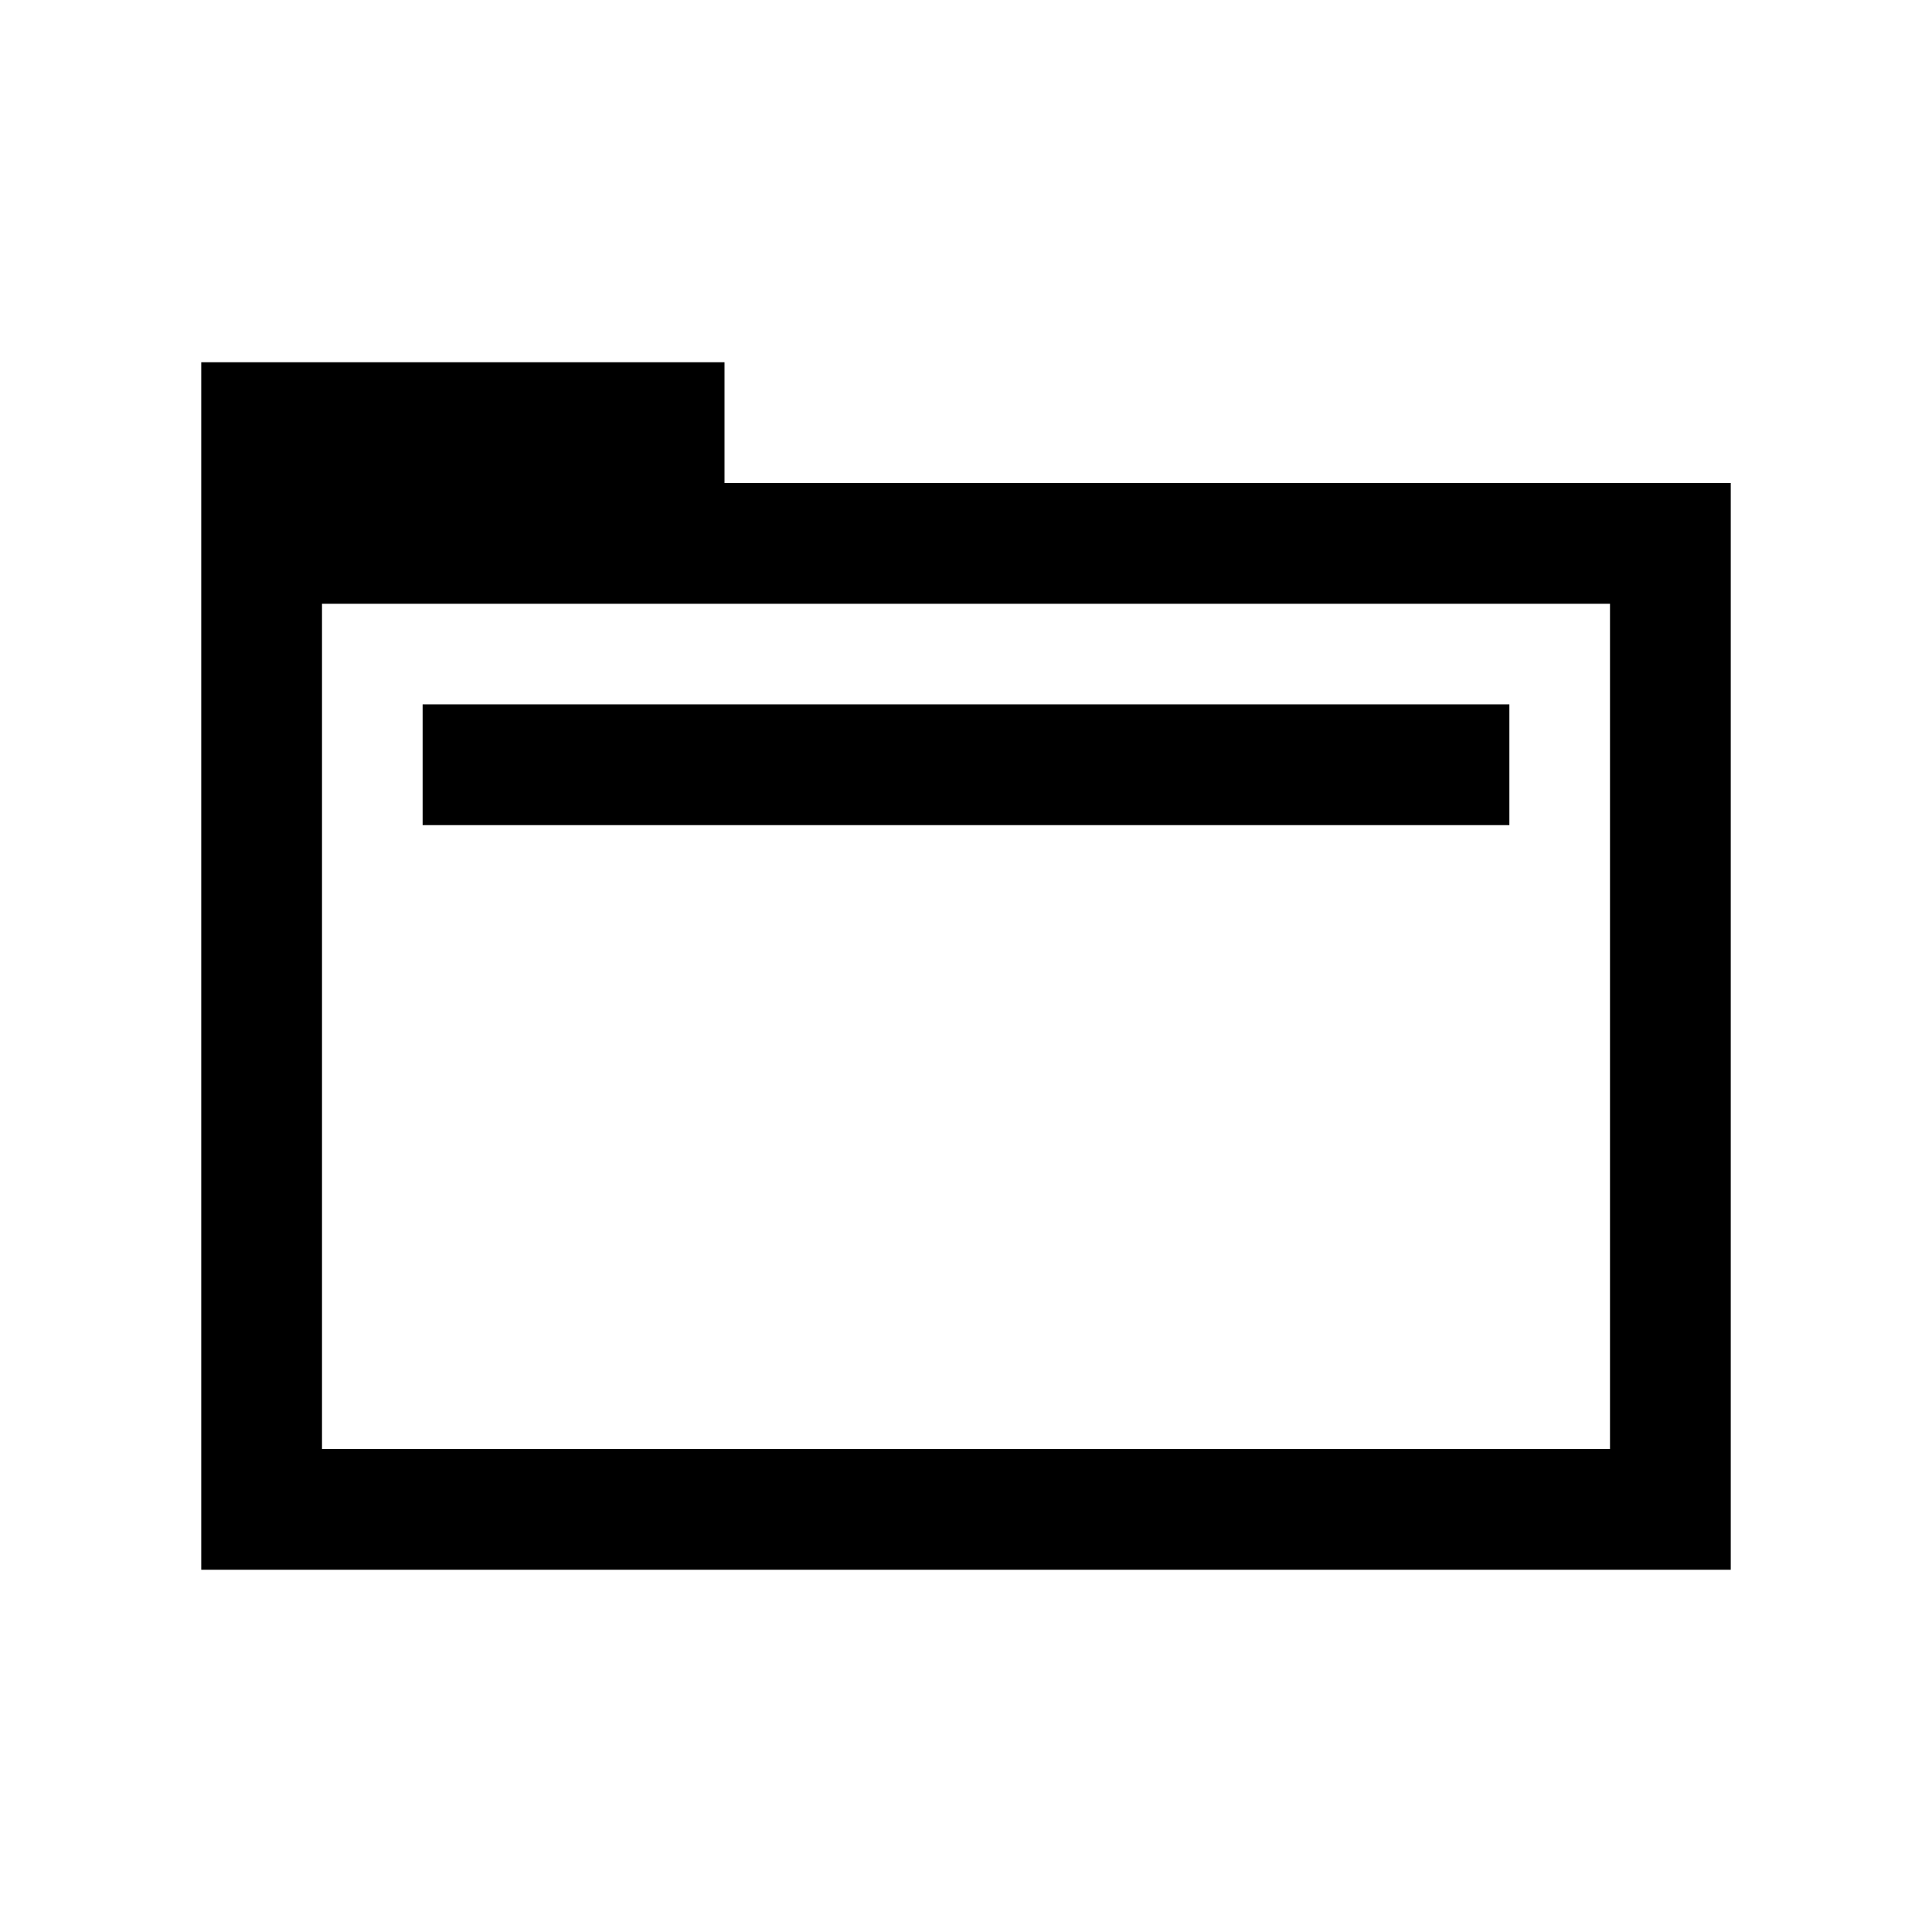
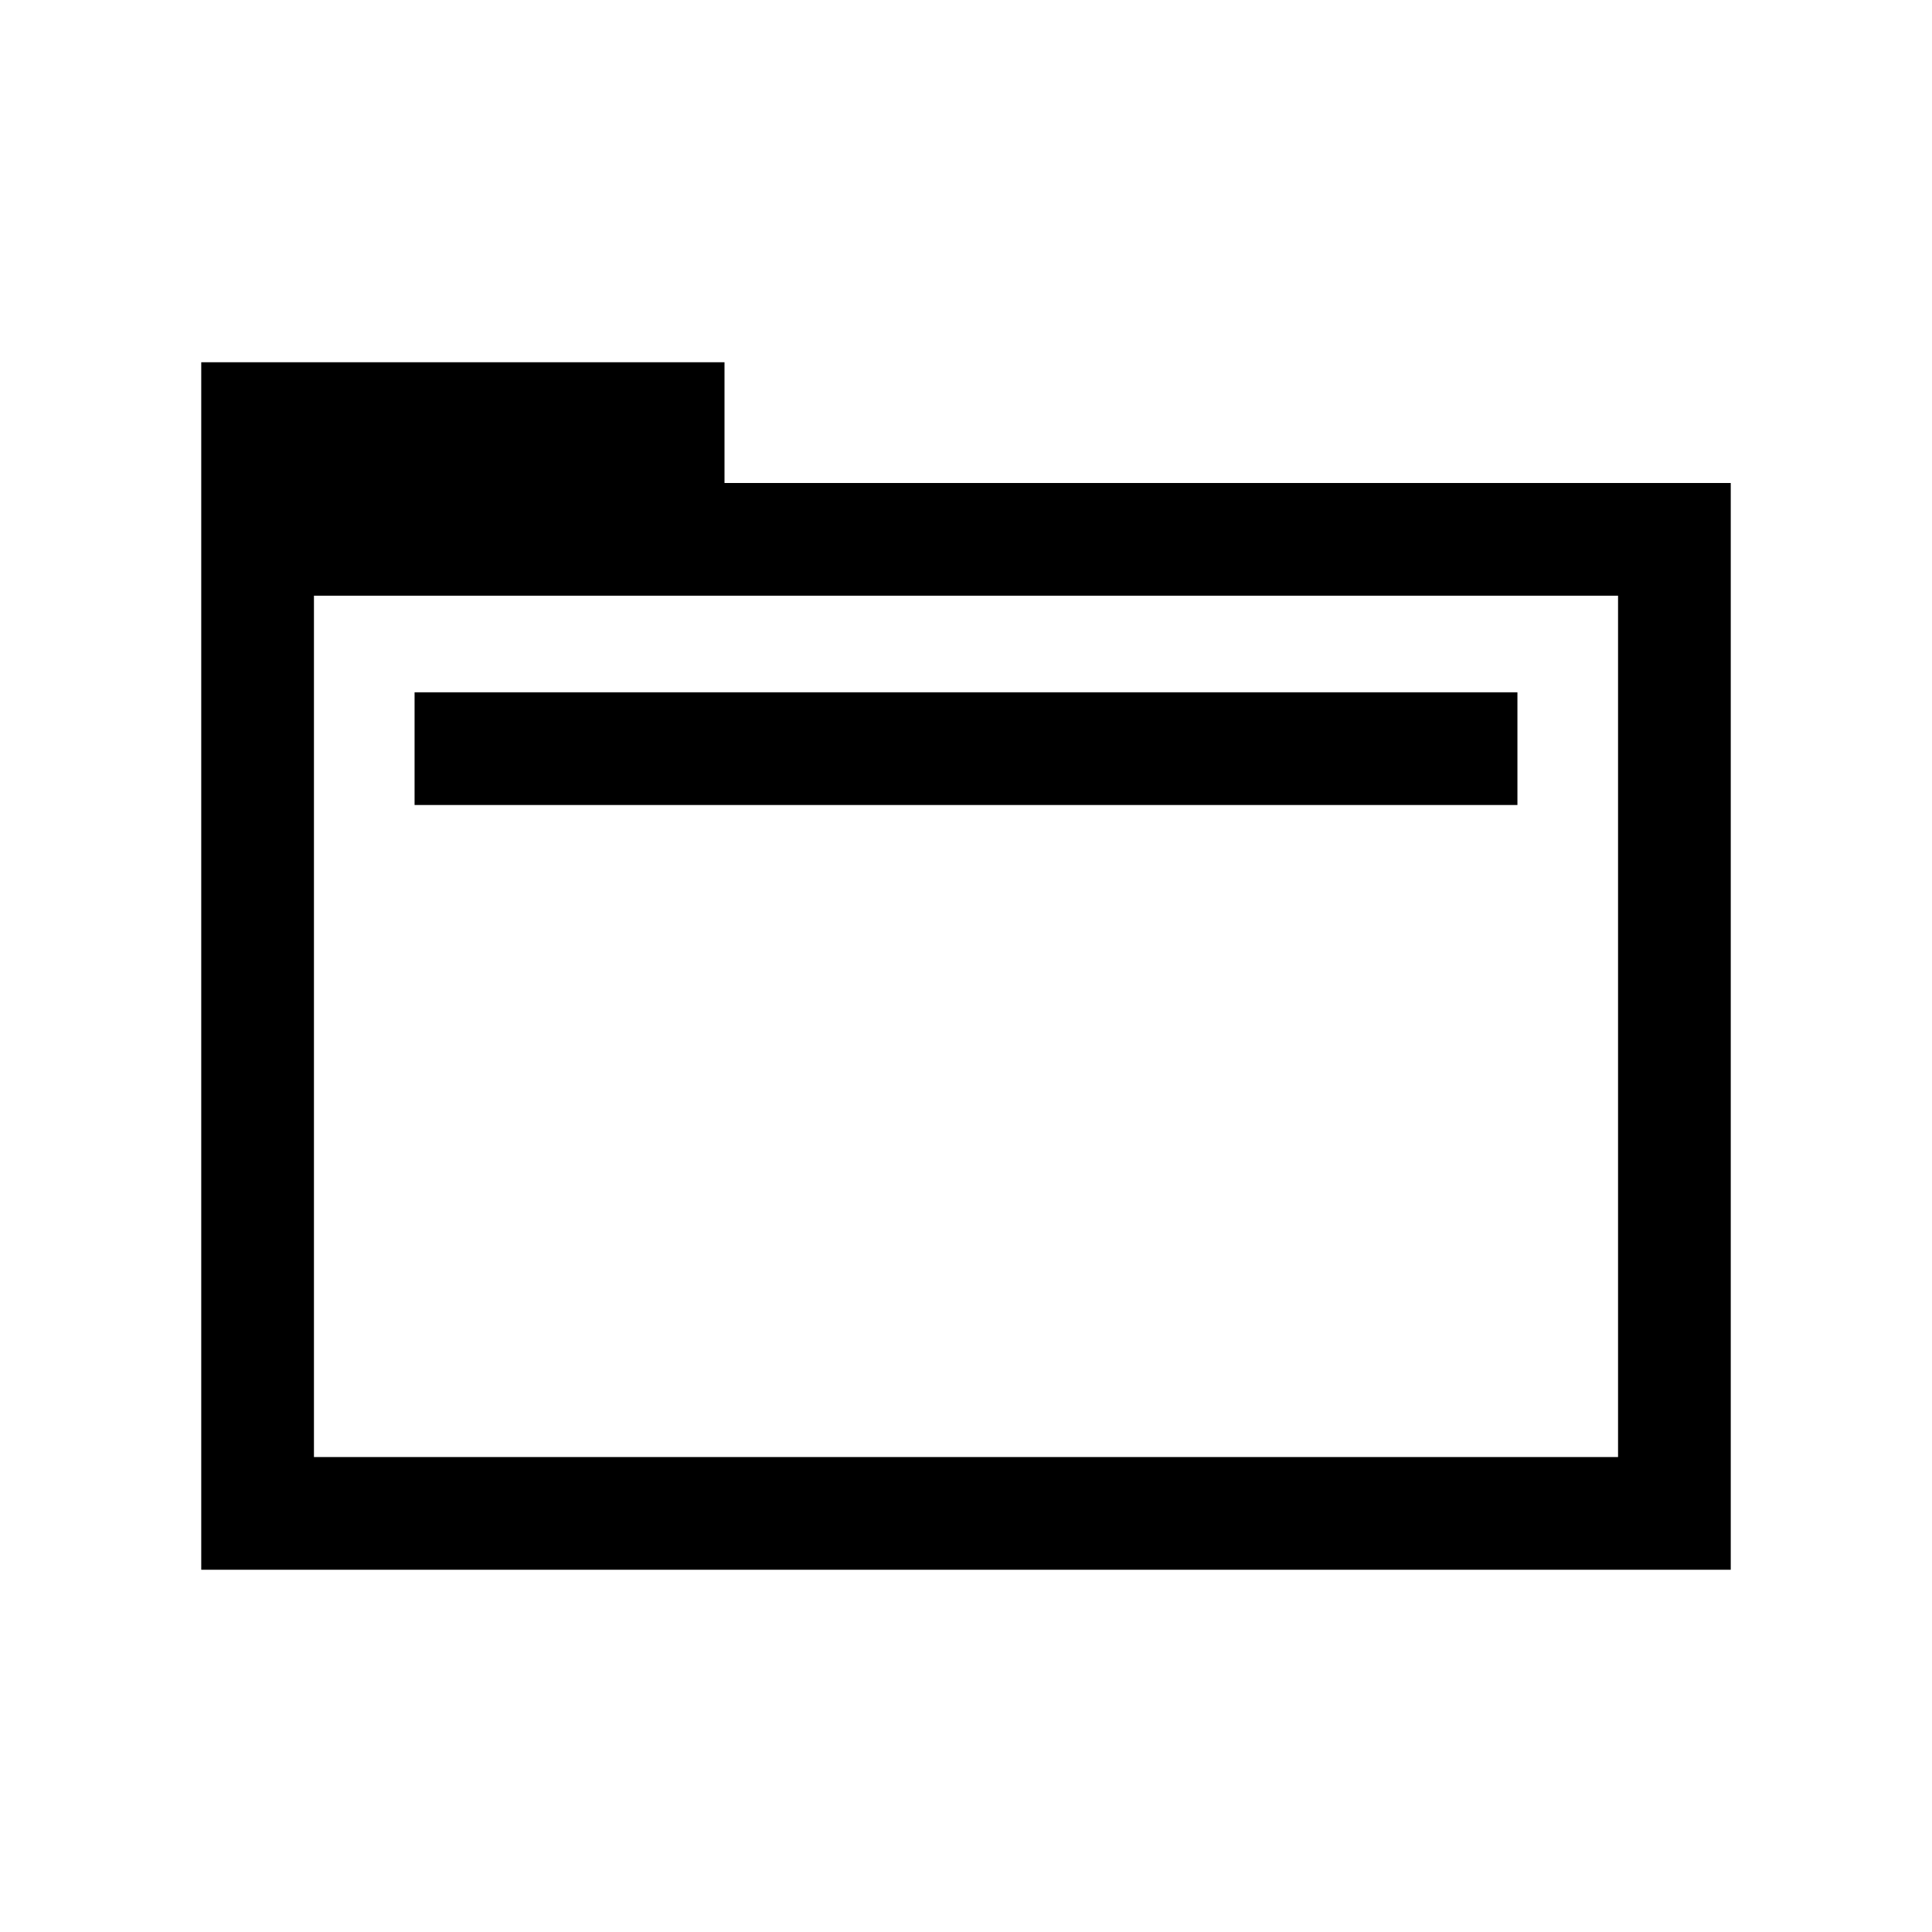
<svg xmlns="http://www.w3.org/2000/svg" viewBox="0 0 24 24" width="24" height="24">
  <path fill="#000000" d="M2.5 4.5 L9 4.5 L9 6 L2.5 6 Z" />
-   <path fill="#000000" d="M2.5 6 L21.5 6 L21.5 19.5 L2.5 19.5 Z M4 7.5 L4 18 L20 18 L20 7.5 Z" />
-   <path fill="#000000" d="M5.25 8.75 L18.75 8.75 L18.75 10.25 L5.25 10.25 Z" />
+   <path fill="#000000" d="M2.5 6 L21.5 6 L21.5 19.5 L2.5 19.5 Z M3.9 7.4 L3.9 18.1 L20.1 18.1 L20.1 7.4 Z" />
+   <path fill="#000000" d="M5.15 8.6 L18.85 8.6 L18.85 10 L5.15 10 Z" />
</svg>
